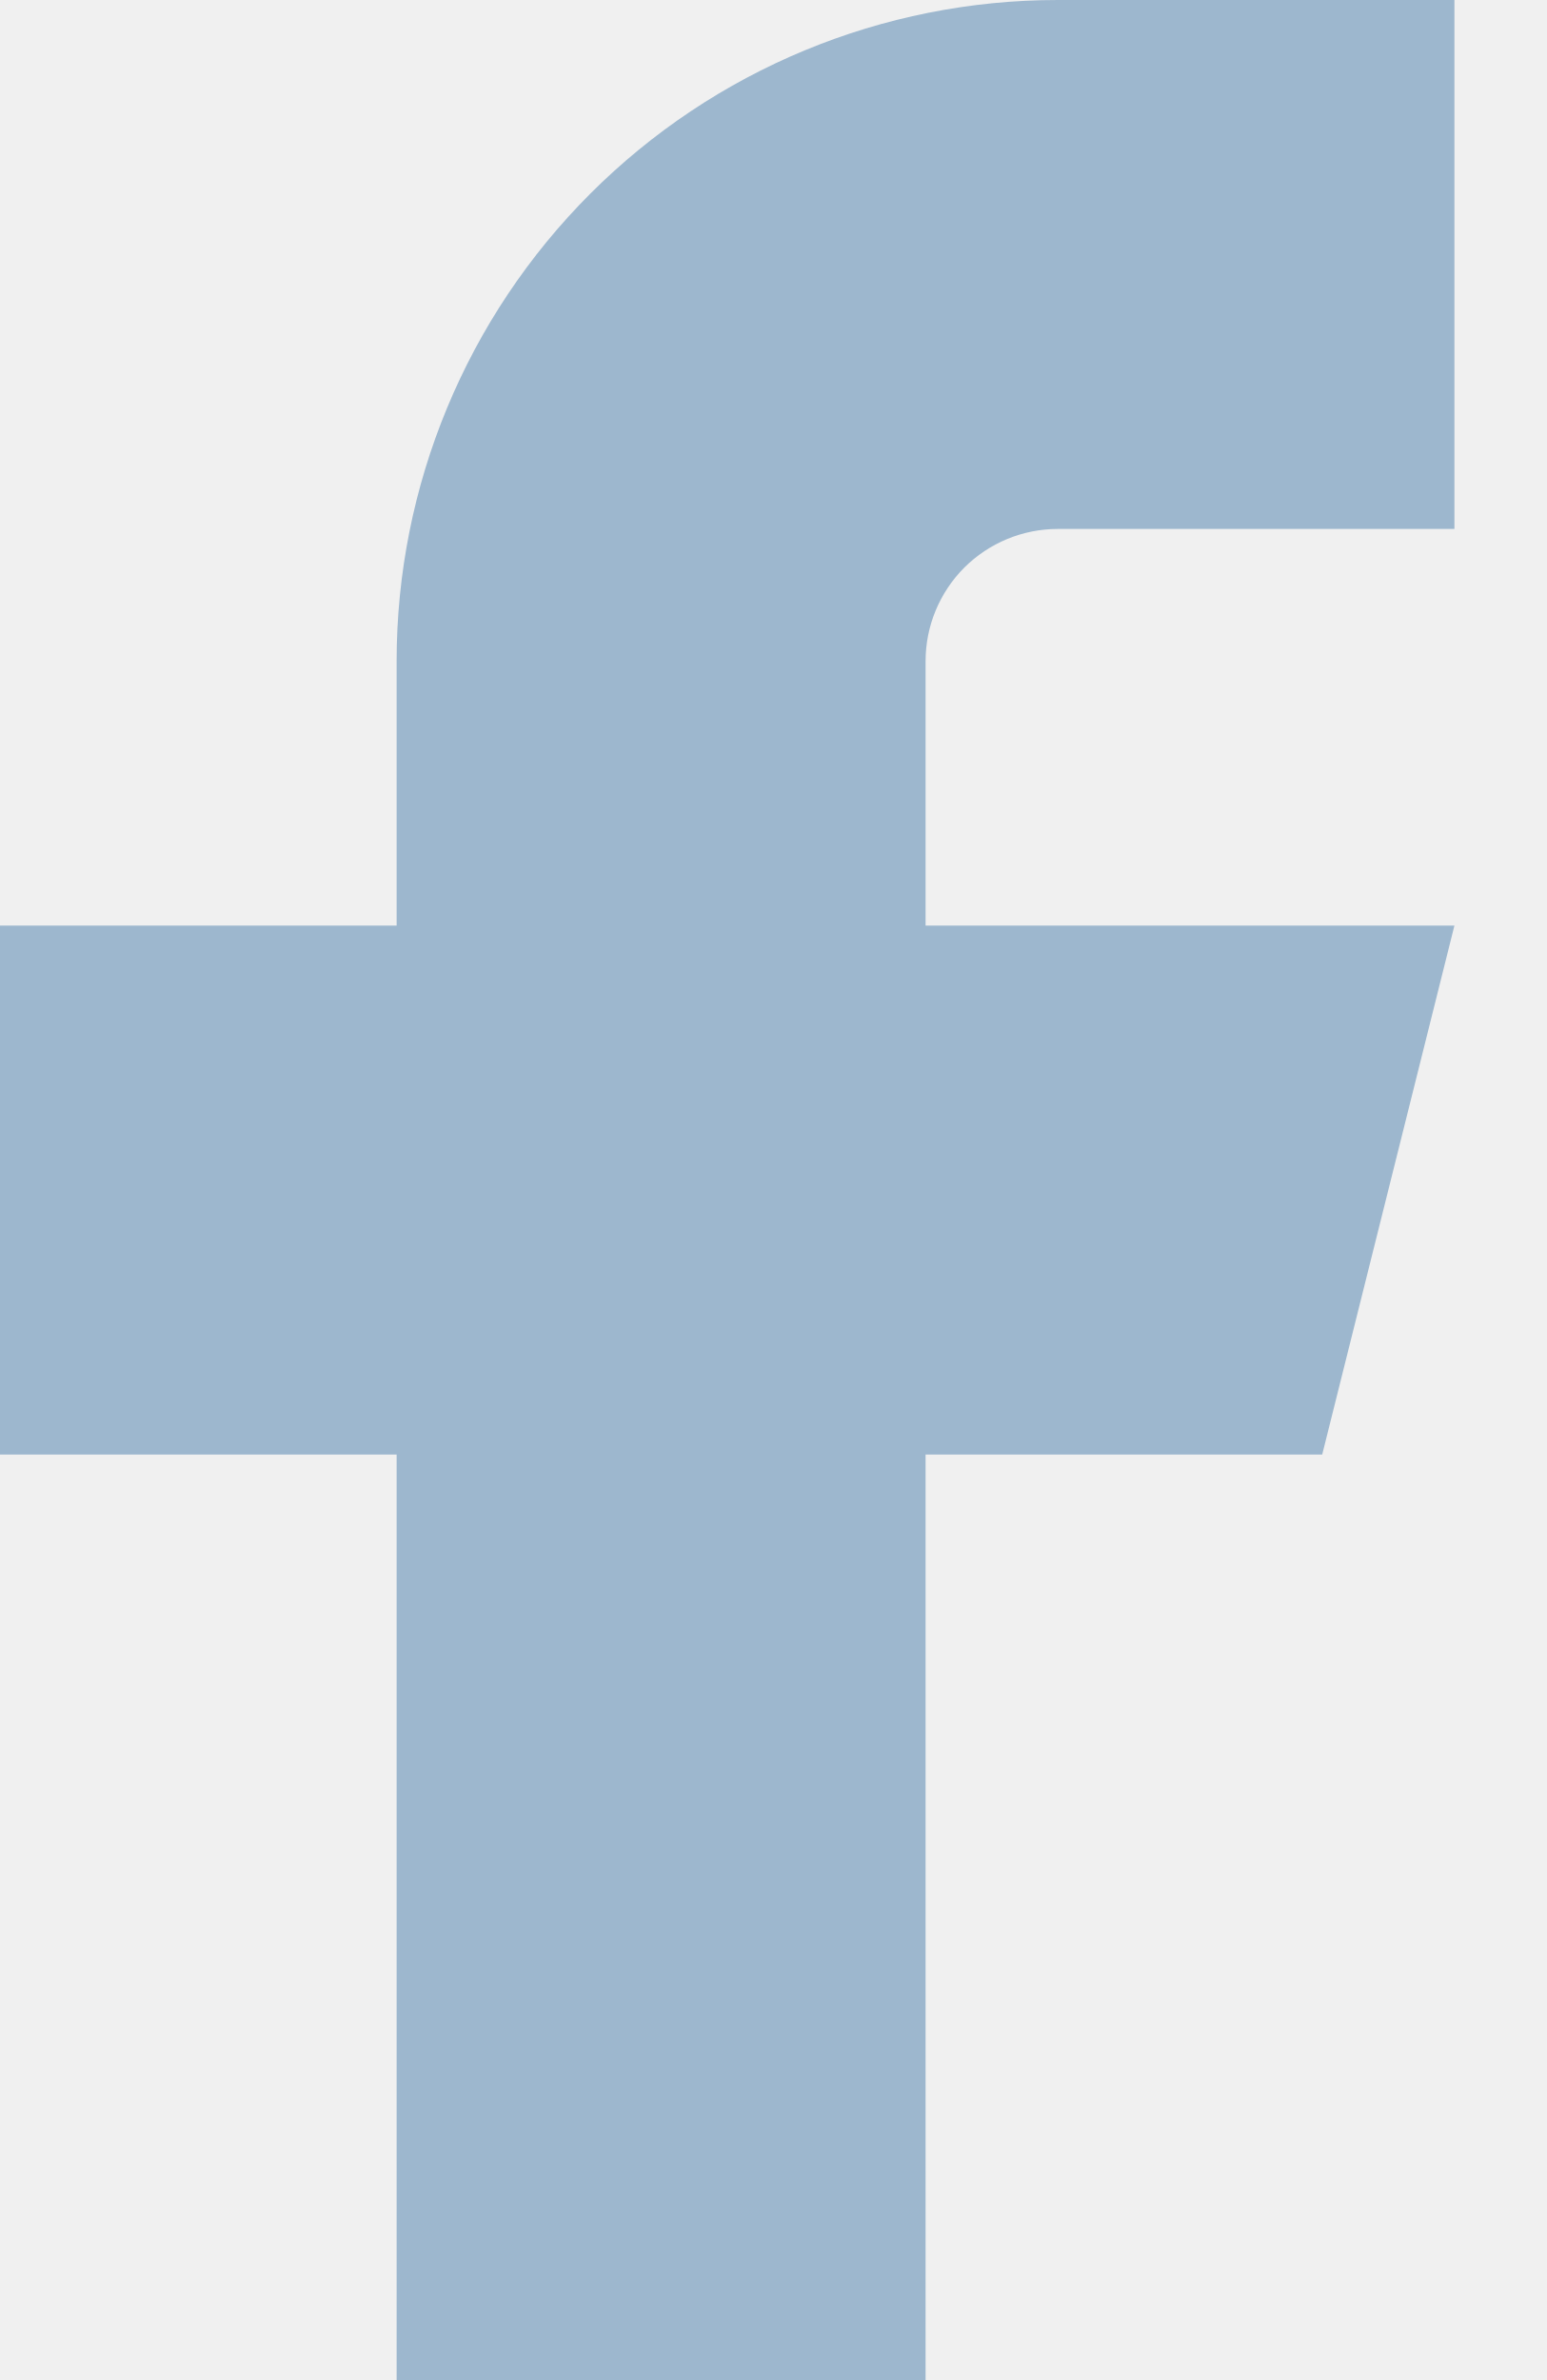
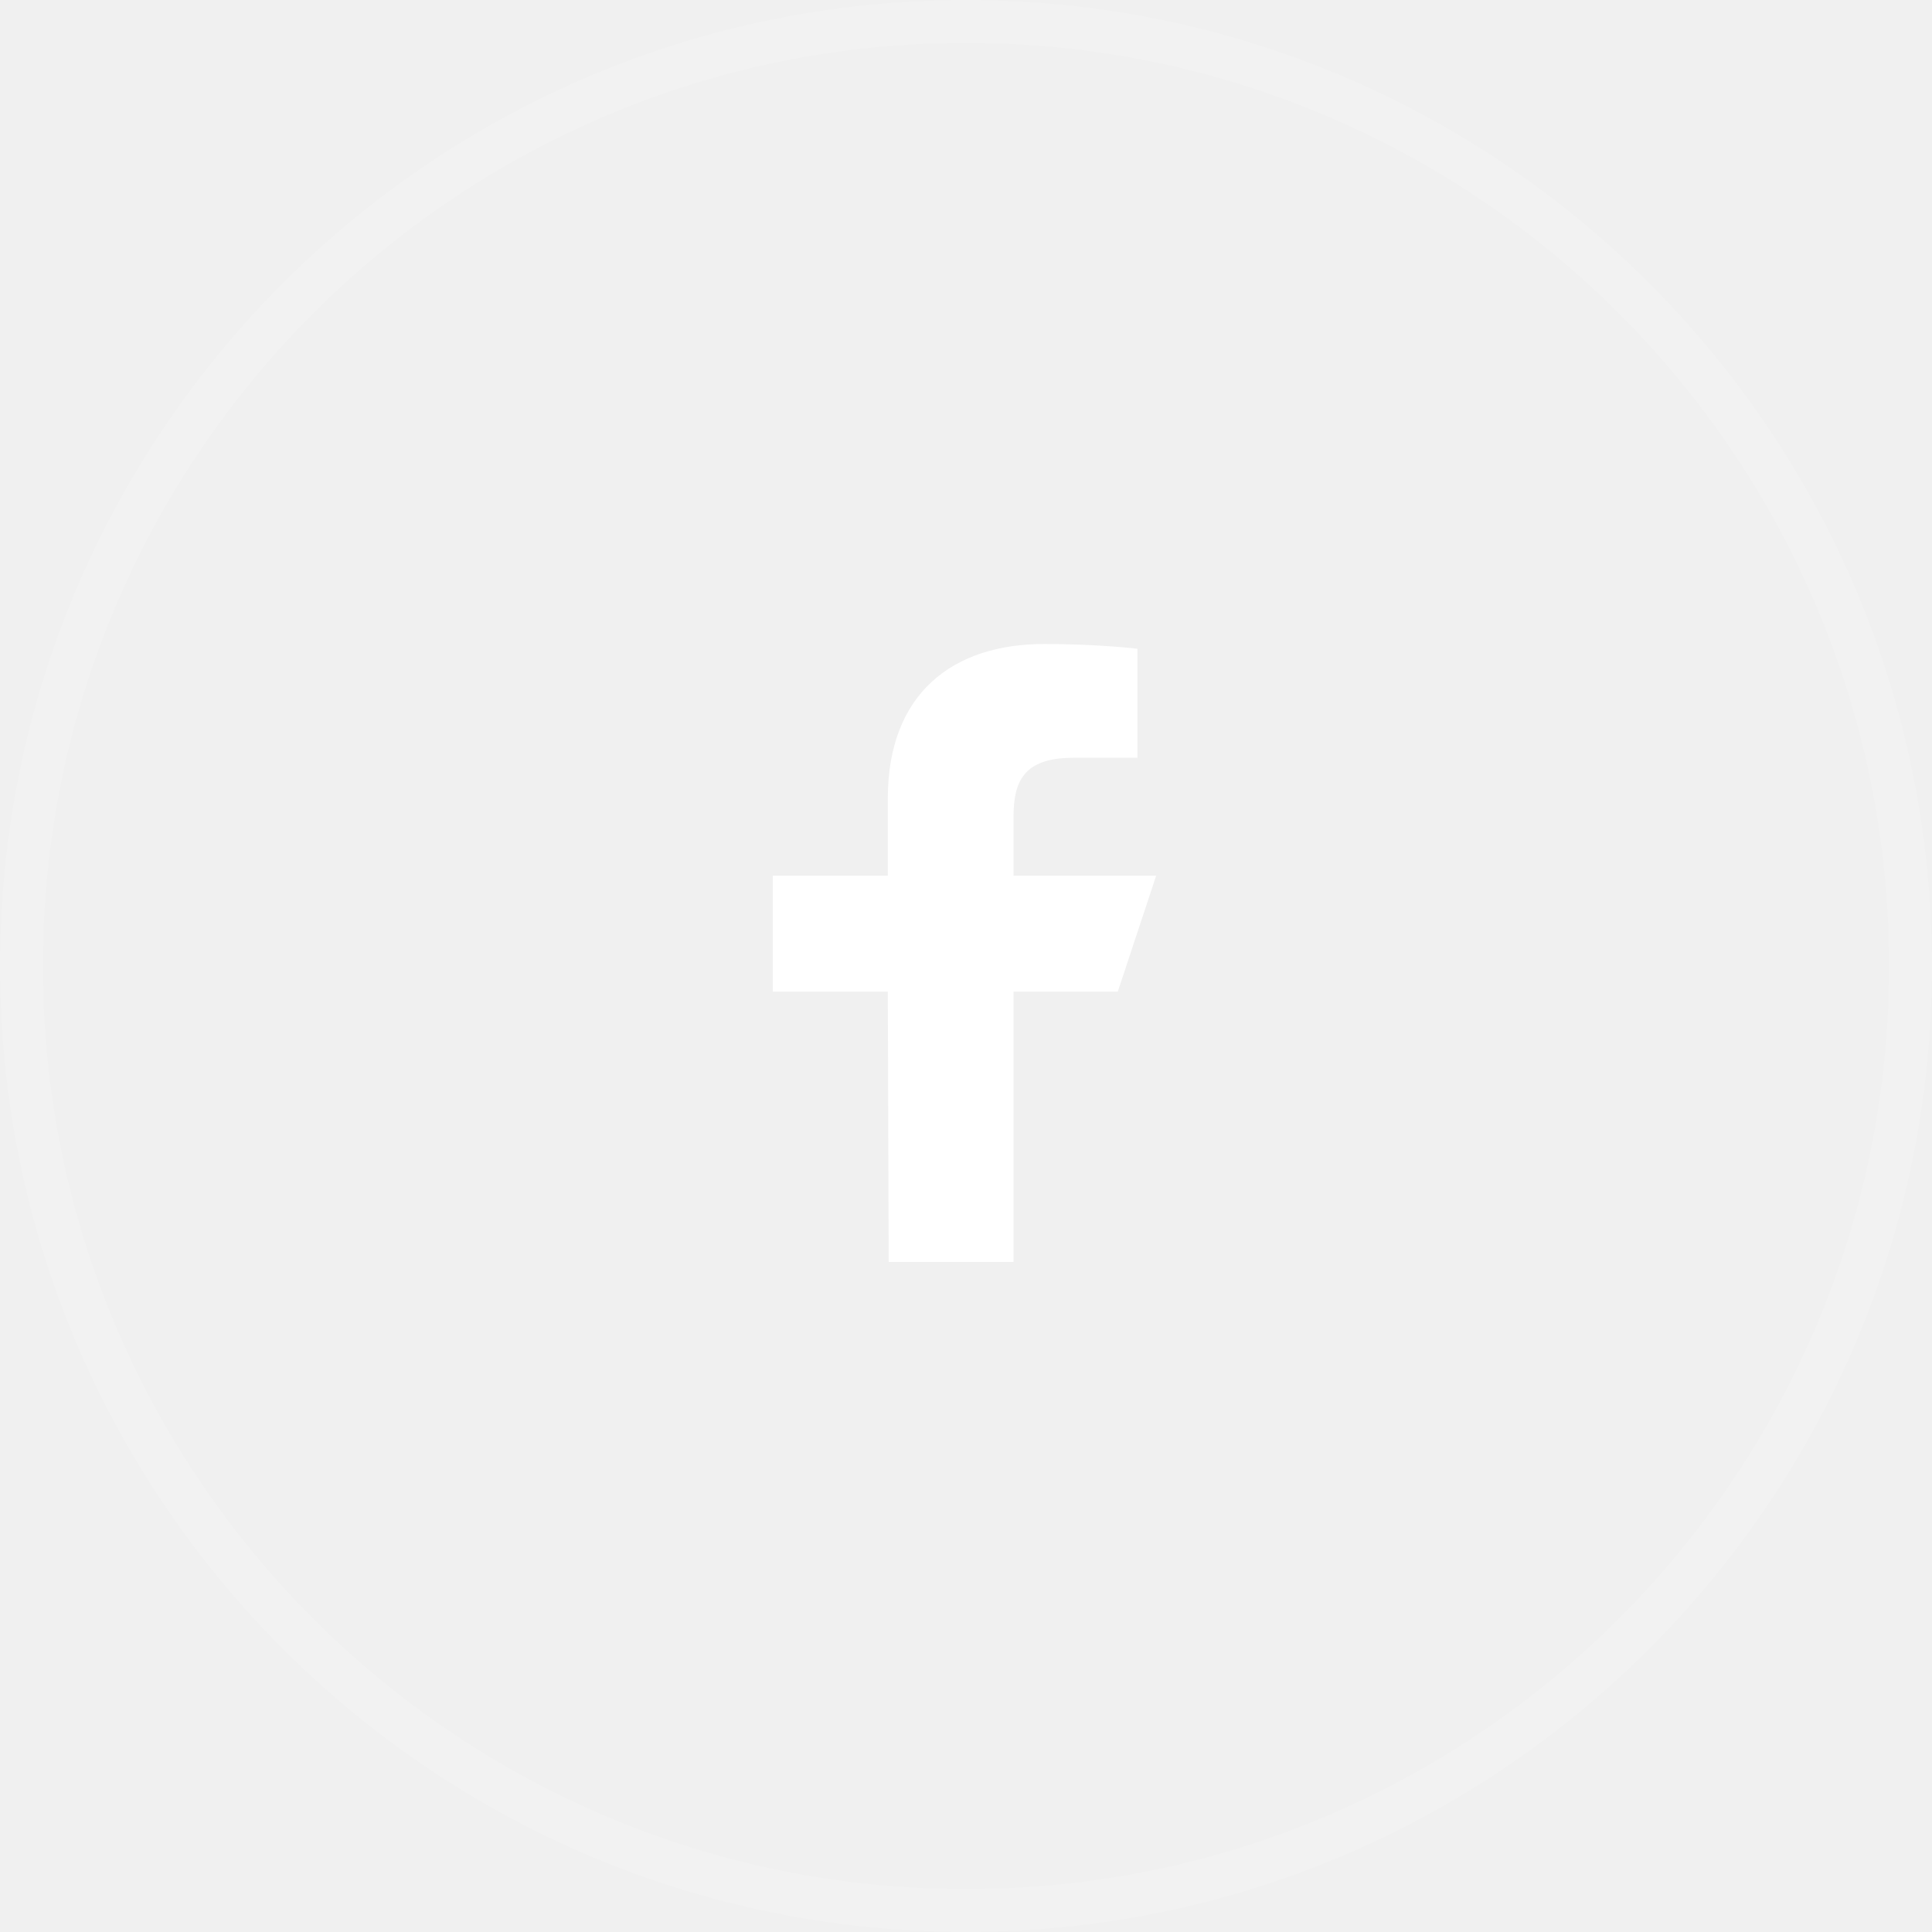
- <svg xmlns="http://www.w3.org/2000/svg" width="13" height="20" viewBox="0 0 13 20" fill="none">
-   <path d="M0 7.778V12.223H3.333V20H7.778V12.223H11.111L12.222 7.778H7.778V5.556C7.778 5.261 7.895 4.979 8.103 4.77C8.312 4.562 8.594 4.445 8.889 4.445H12.222V0H8.889C7.415 0 6.002 0.586 4.961 1.627C3.919 2.669 3.333 4.082 3.333 5.556V7.778H0Z" fill="#9DB7CE" />
+ <svg xmlns="http://www.w3.org/2000/svg" width="45" height="45" viewBox="0 0 45 45" fill="none">
+   <path opacity="0.12" d="M44.5 22.5C44.5 34.65 34.65 44.5 22.5 44.5C10.35 44.5 0.5 34.65 0.5 22.5C0.5 10.35 10.35 0.5 22.5 0.5C34.65 0.5 44.5 10.35 44.5 22.5Z" stroke="white" />
+   <path d="M20.699 29.393L20.679 23.096H18V20.397H20.679V18.598C20.679 16.17 22.171 15 24.321 15C25.351 15 26.236 15.077 26.494 15.112V17.649L25.003 17.65C23.833 17.65 23.607 18.21 23.607 19.031V20.397H26.929L26.036 23.096H23.607V29.393H20.699Z" fill="white" />
</svg>
